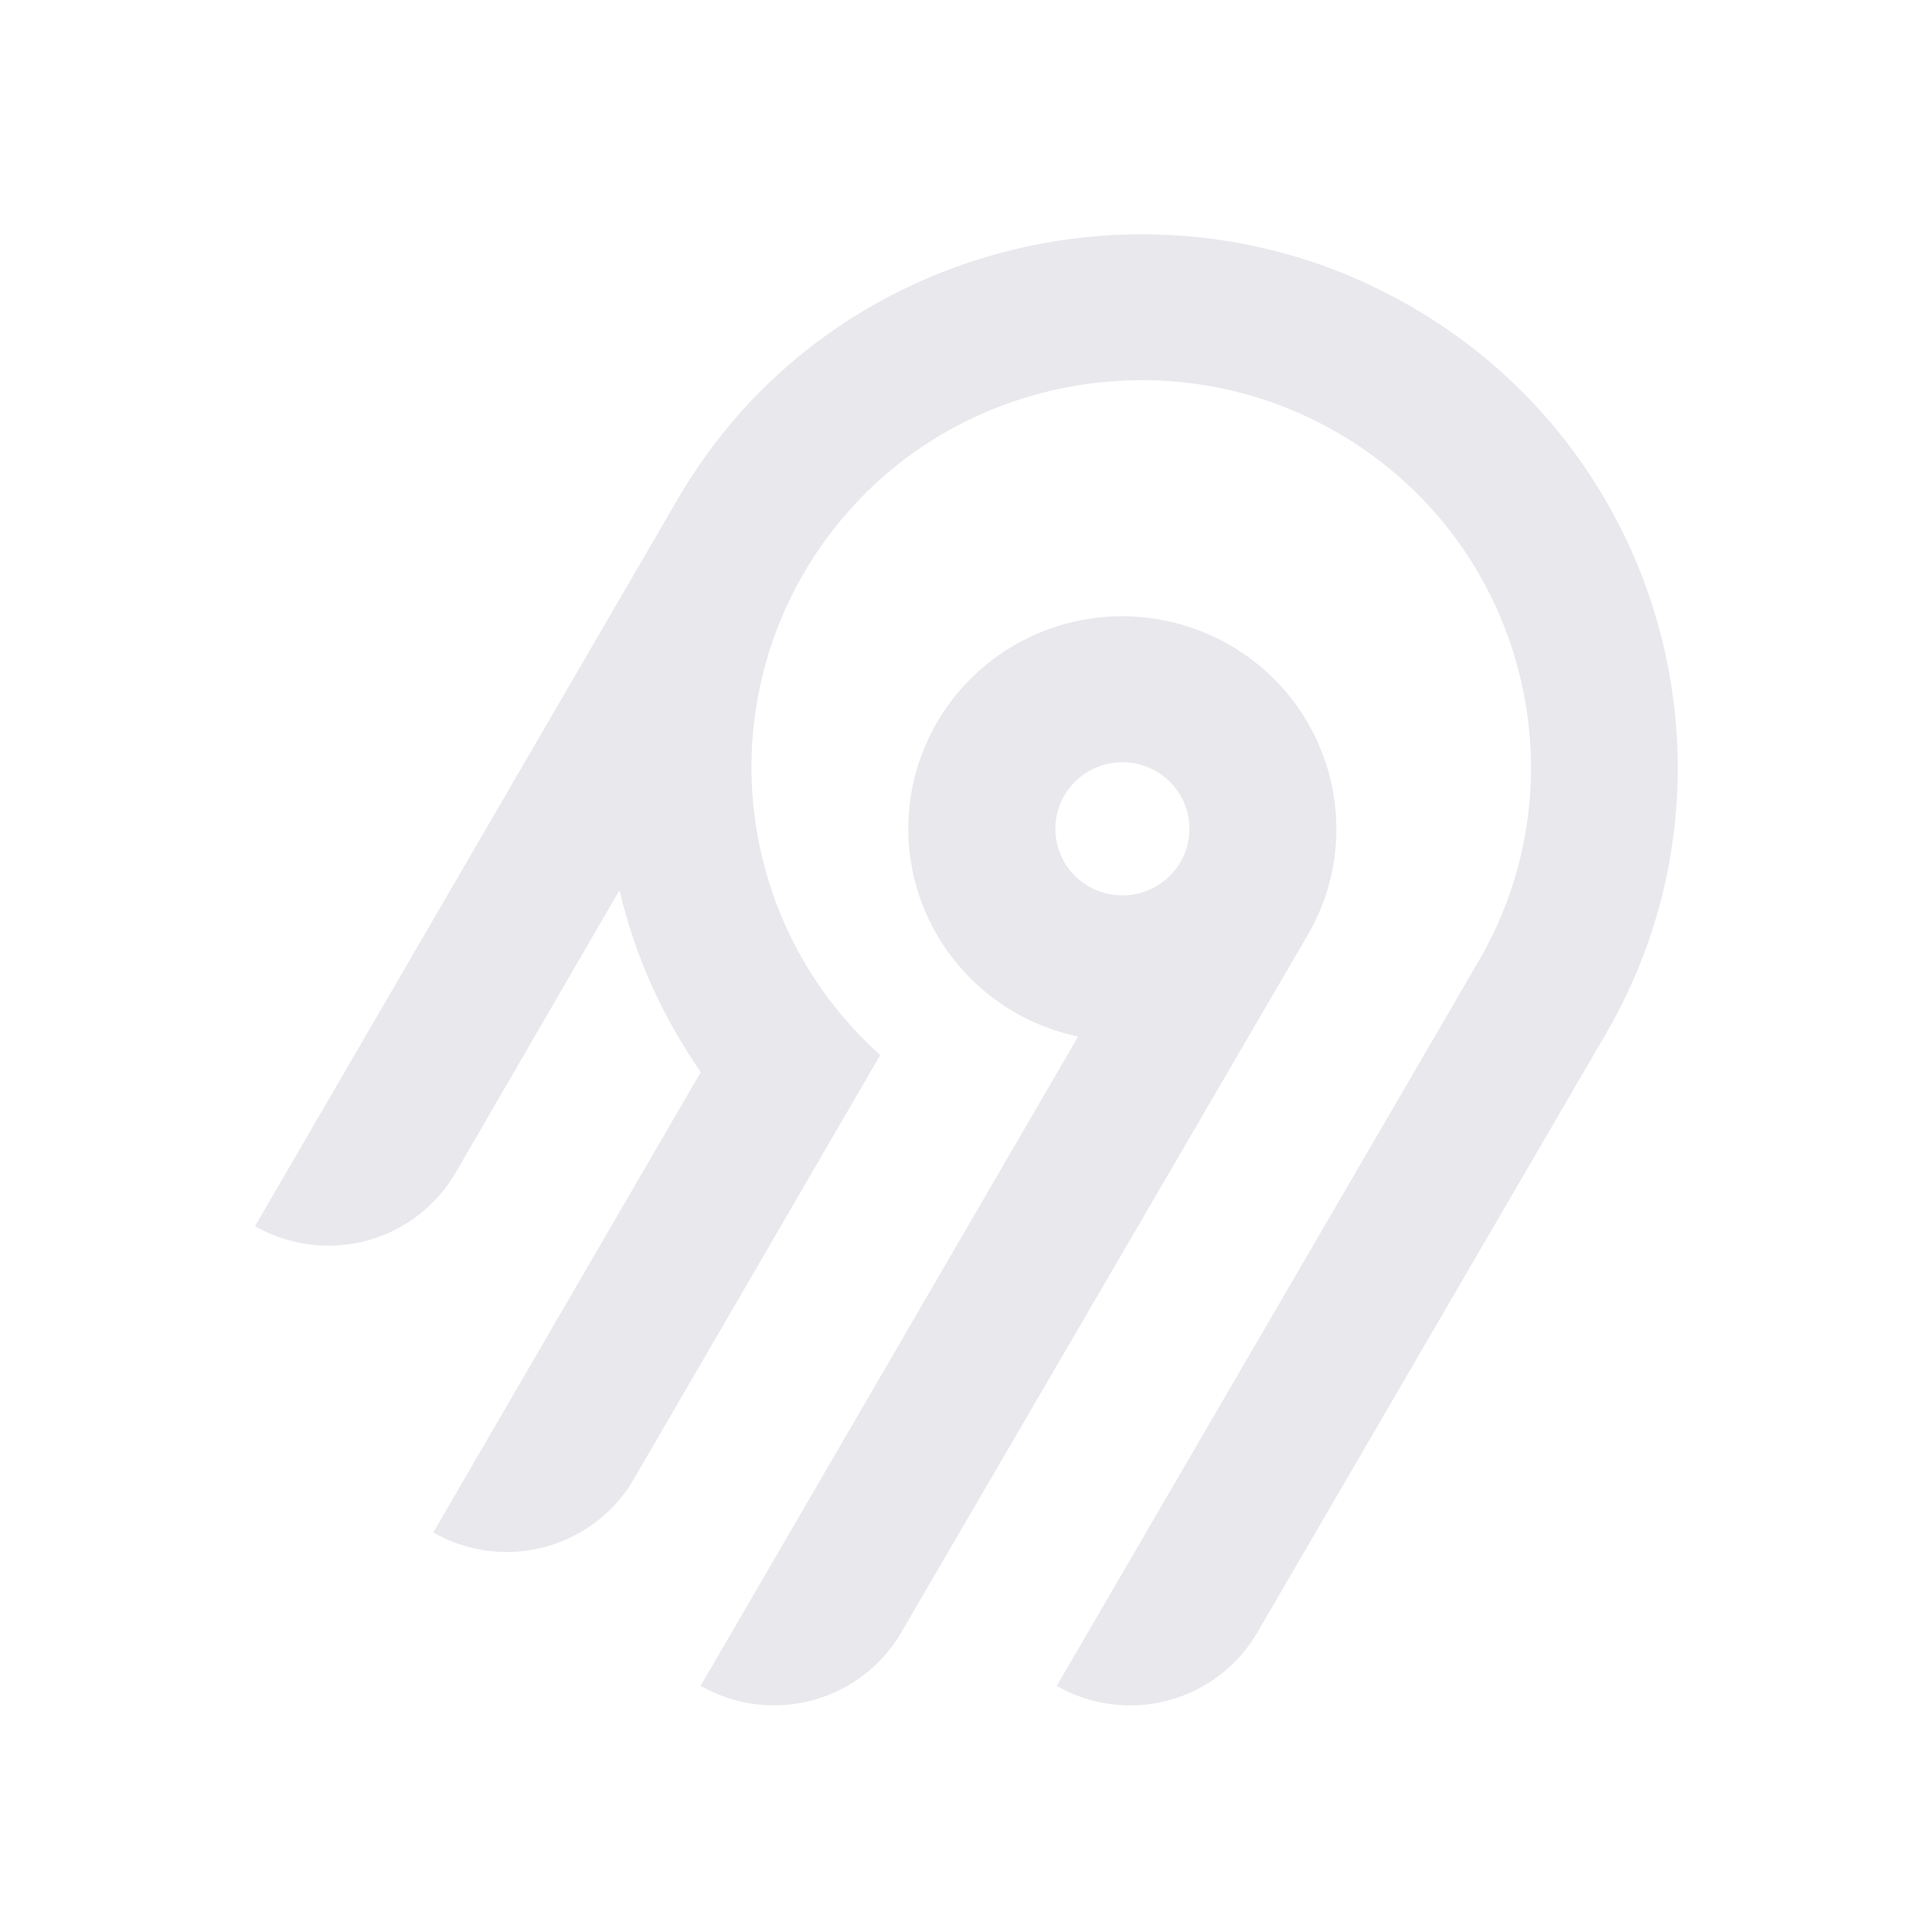
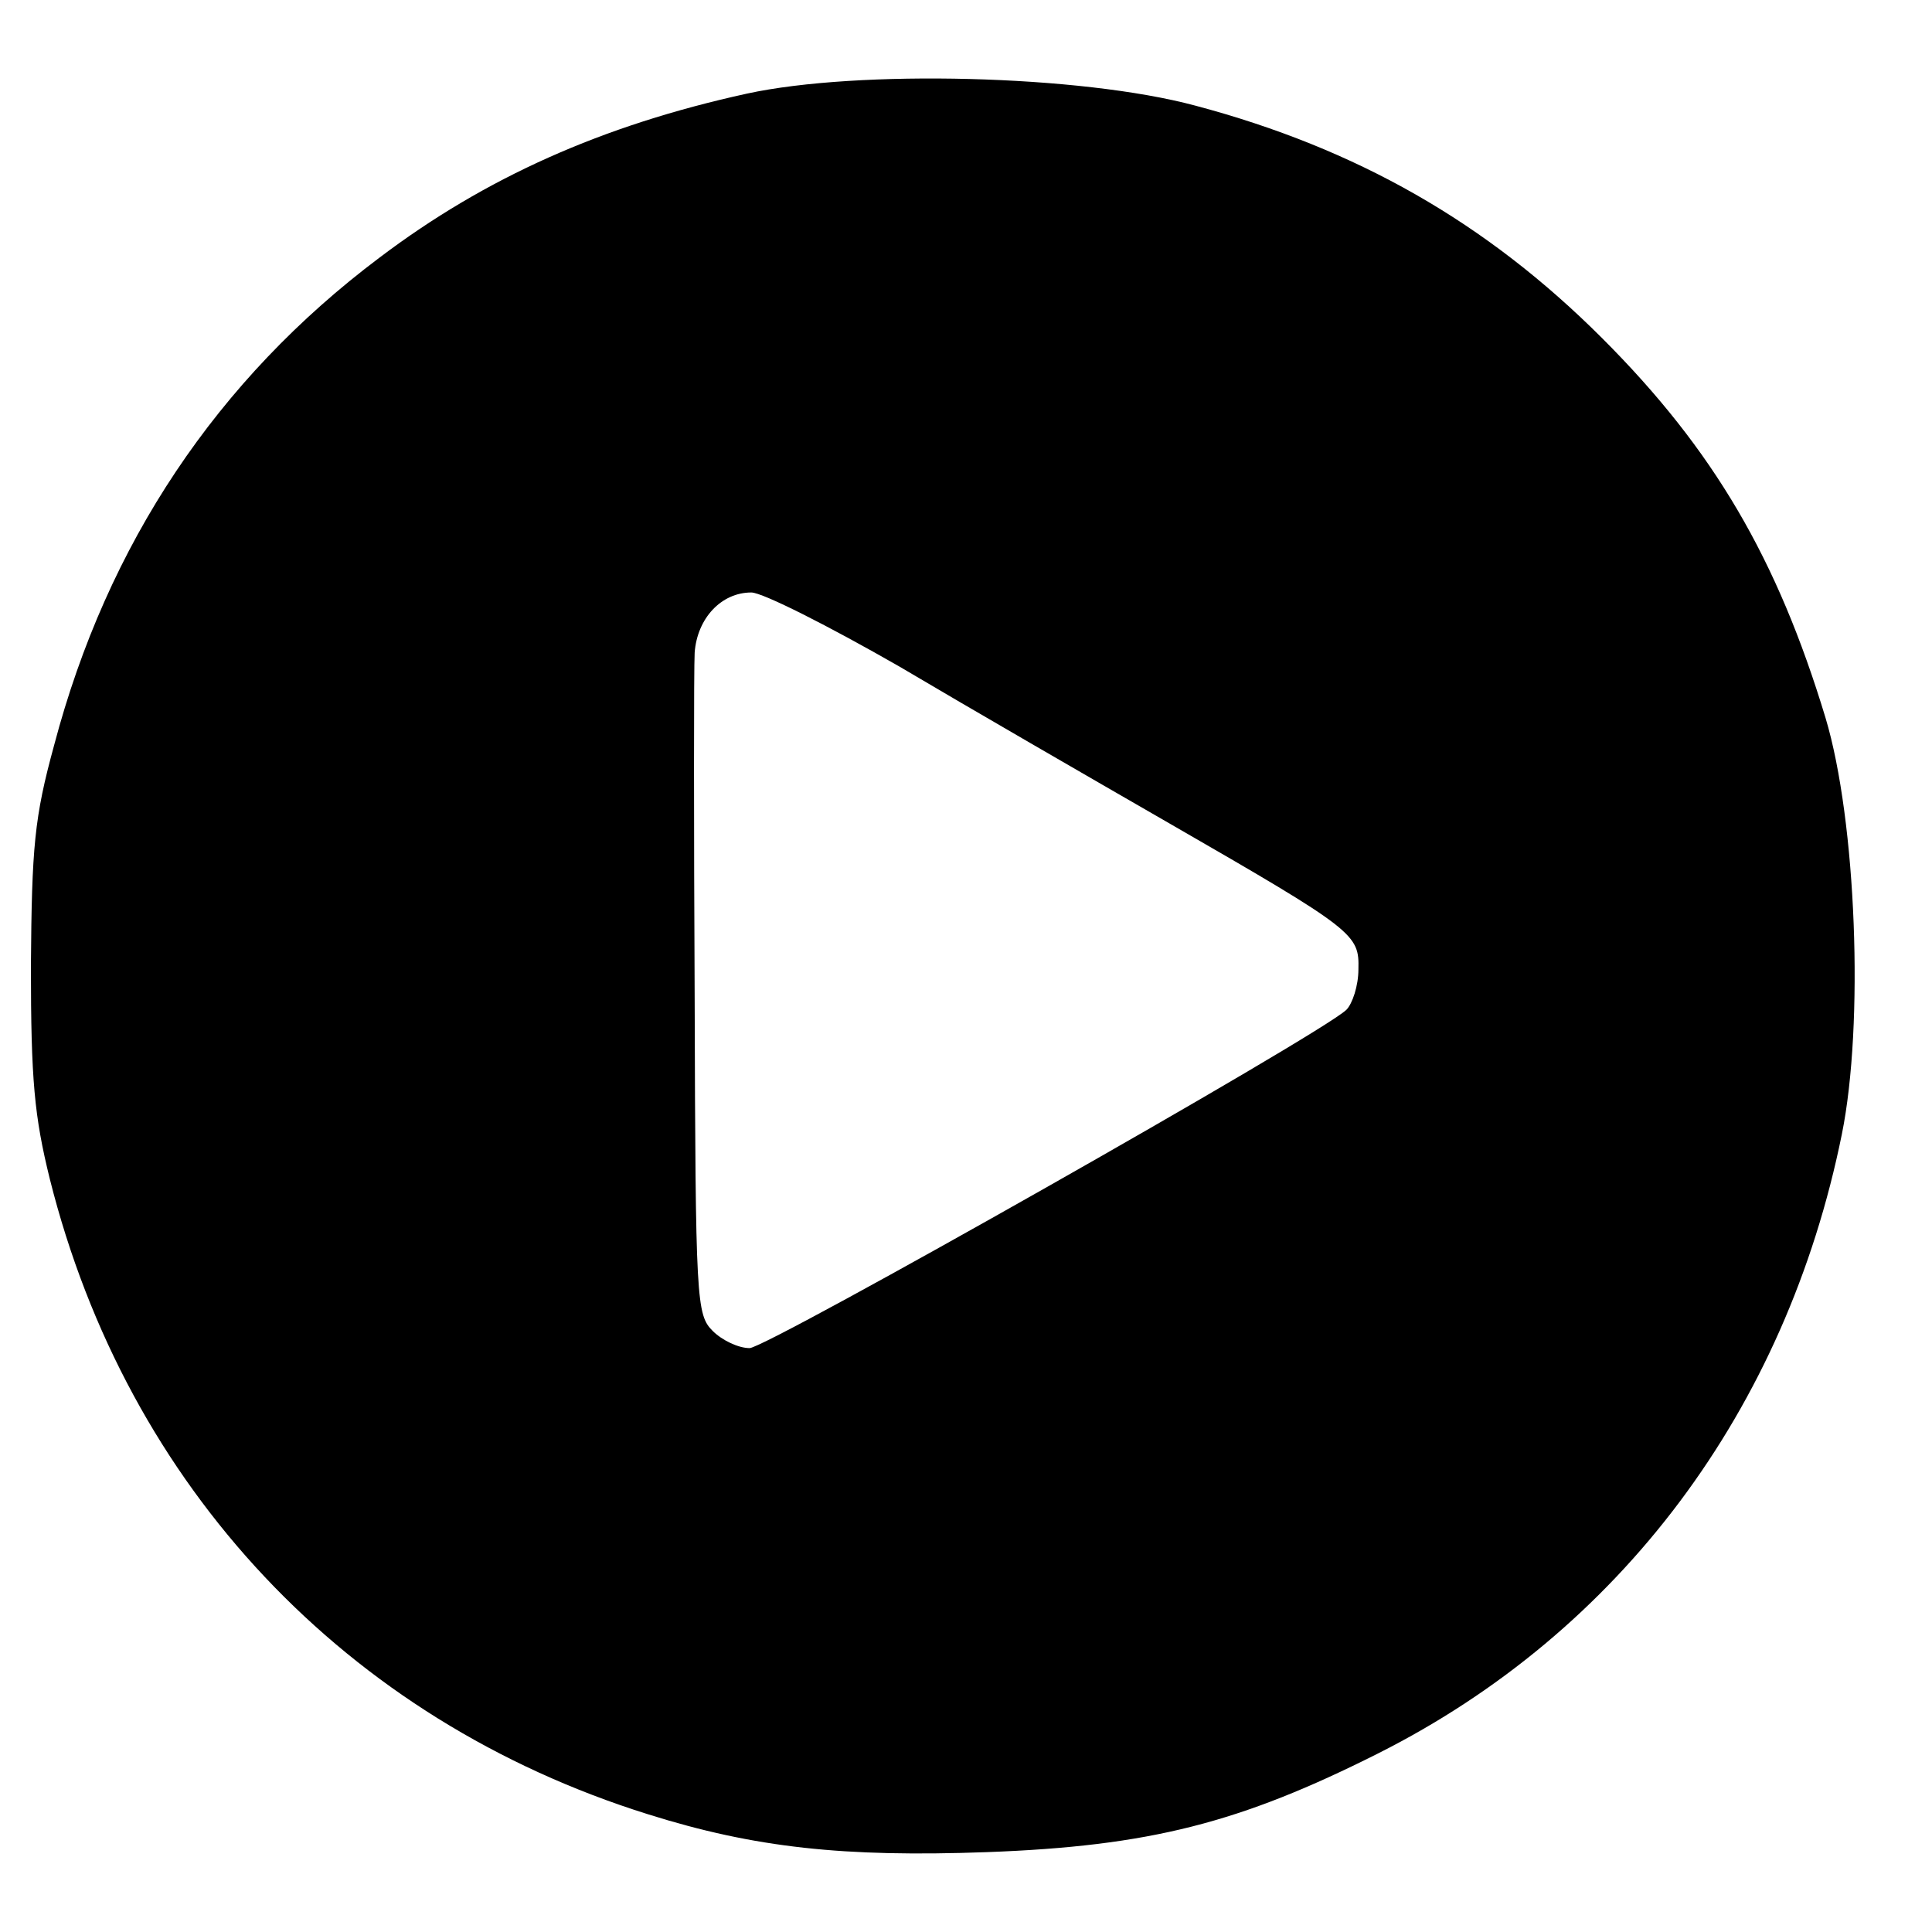
- <svg xmlns="http://www.w3.org/2000/svg" width="250" height="250" fill="none">
-   <path fill="#e8e8ed" fill-rule="evenodd" d="M95.775 53.416c20.364-22.88 54.087-29.592 81.811-16.385 36.836 17.549 50.274 62.252 30.219 96.734l-45.115 77.487a18.994 18.994 0 0 1-11.536 8.784 19.12 19.12 0 0 1-14.412-1.878l54.62-93.829c14.55-25.027 4.818-57.467-21.888-70.24-20.038-9.583-44.533-4.795-59.336 11.685a50.008 50.008 0 0 0-12.902 32.877 49.989 49.989 0 0 0 16.664 37.87l-31.887 54.875a18.917 18.917 0 0 1-4.885 5.534 19.041 19.041 0 0 1-6.647 3.255 19.13 19.13 0 0 1-7.395.482 19.087 19.087 0 0 1-7.018-2.365l34.617-59.575a68.424 68.424 0 0 1-10.524-23.544l-21.213 36.579a18.994 18.994 0 0 1-11.535 8.784A19.123 19.123 0 0 1 33 158.668l54.856-94.356a70.296 70.296 0 0 1 7.919-10.896Zm63.314 30.034c13.211 7.577 17.774 24.427 10.13 37.54l-52.603 90.251a18.997 18.997 0 0 1-11.536 8.784 19.122 19.122 0 0 1-14.412-1.878l48.843-84.024a27.778 27.778 0 0 1-10.825-4.847 27.545 27.545 0 0 1-7.783-8.907 27.344 27.344 0 0 1-3.307-11.326 27.293 27.293 0 0 1 1.776-11.66 27.454 27.454 0 0 1 6.533-9.846 27.703 27.703 0 0 1 10.087-6.222 27.858 27.858 0 0 1 23.097 2.135Zm-19.134 16.961a8.645 8.645 0 0 0-2.232 2.529h-.003a8.565 8.565 0 0 0 .632 9.556 8.68 8.68 0 0 0 4.097 2.915 8.738 8.738 0 0 0 5.036.163 8.692 8.692 0 0 0 4.279-2.642 8.59 8.59 0 0 0 2.079-4.558 8.563 8.563 0 0 0-.821-4.938 8.645 8.645 0 0 0-3.444-3.652 8.72 8.72 0 0 0-6.586-.86 8.7 8.7 0 0 0-3.037 1.487Z" clip-rule="evenodd" />
+ <svg xmlns="http://www.w3.org/2000/svg" version="1.0" width="225pt" height="225pt" viewBox="0 0 225 225" preserveAspectRatio="xMidYMid meet">
+   <g transform="translate(0,225) scale(0.1,-0.1)" fill="#000000" stroke="none">
+     <path d="M870 2141 c-169 -37 -305 -98 -428 -191 -189 -142 -317 -333 -379 -568 -23 -84 -26 -118 -27 -257 0 -133 4 -175 22 -248 90 -359 345 -630 697 -740 124 -39 228 -50 394 -44 190 7 295 34 456 115 282 142 475 400 540 721 26 128 17 365 -19 485 -56 185 -130 312 -260 442 -135 135 -286 221 -474 271 -134 36 -393 42 -522 14z m177 -667 c81 -48 223 -130 315 -183 217 -125 221 -129 220 -170 0 -19 -7 -40 -14 -47 -30 -29 -675 -394 -695 -394 -13 0 -32 9 -43 20 -19 19 -20 34 -21 388 -1 202 -1 383 0 402 3 40 31 70 66 70 13 0 90 -39 172 -86z" />
+   </g>
</svg>
